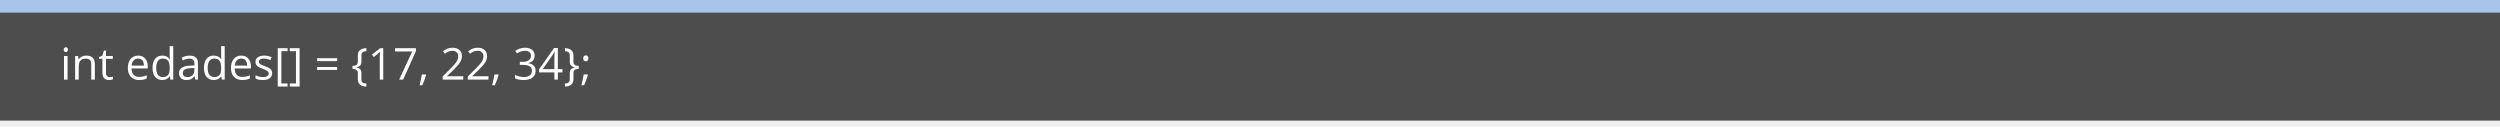
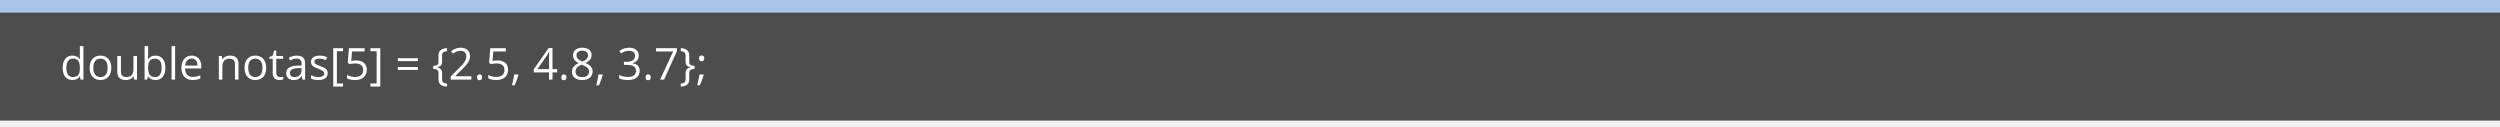
<svg xmlns="http://www.w3.org/2000/svg" width="1022.19" height="51.547" viewBox="0 0 1022.19 51.547">
  <g id="Grupo_10338" data-name="Grupo 10338" transform="translate(-219.21 -4000.728)">
    <rect id="Rectángulo_4210" data-name="Rectángulo 4210" width="1022.19" height="5.122" transform="translate(219.21 4000.728)" fill="#a9c4e9" />
    <rect id="Rectángulo_4211" data-name="Rectángulo 4211" width="1022.19" height="44.185" transform="translate(219.21 4005.85)" fill="#4d4d4d" />
-     <text id="int_edades_17_22_34_" data-name="int edades[] = {17, 22, 34}; " transform="translate(243.831 4014.274)" fill="#fff" font-size="18" font-family="OpenSans-Regular, Open Sans">
-       <tspan x="0" y="19">int edades[] = {17, 22, 34}; </tspan>
+     <text id="double_notas_5_2.5_4.8_3.7_" data-name="double notas[5] = {2.5, 4.8, 3.7}; " transform="translate(243.831 4014.274)" fill="#fff" font-size="18" font-family="OpenSans-Regular, Open Sans">
+       <tspan x="0" y="19">double notas[5] = {2.5, 4.8, 3.7}; </tspan>
    </text>
  </g>
</svg>
